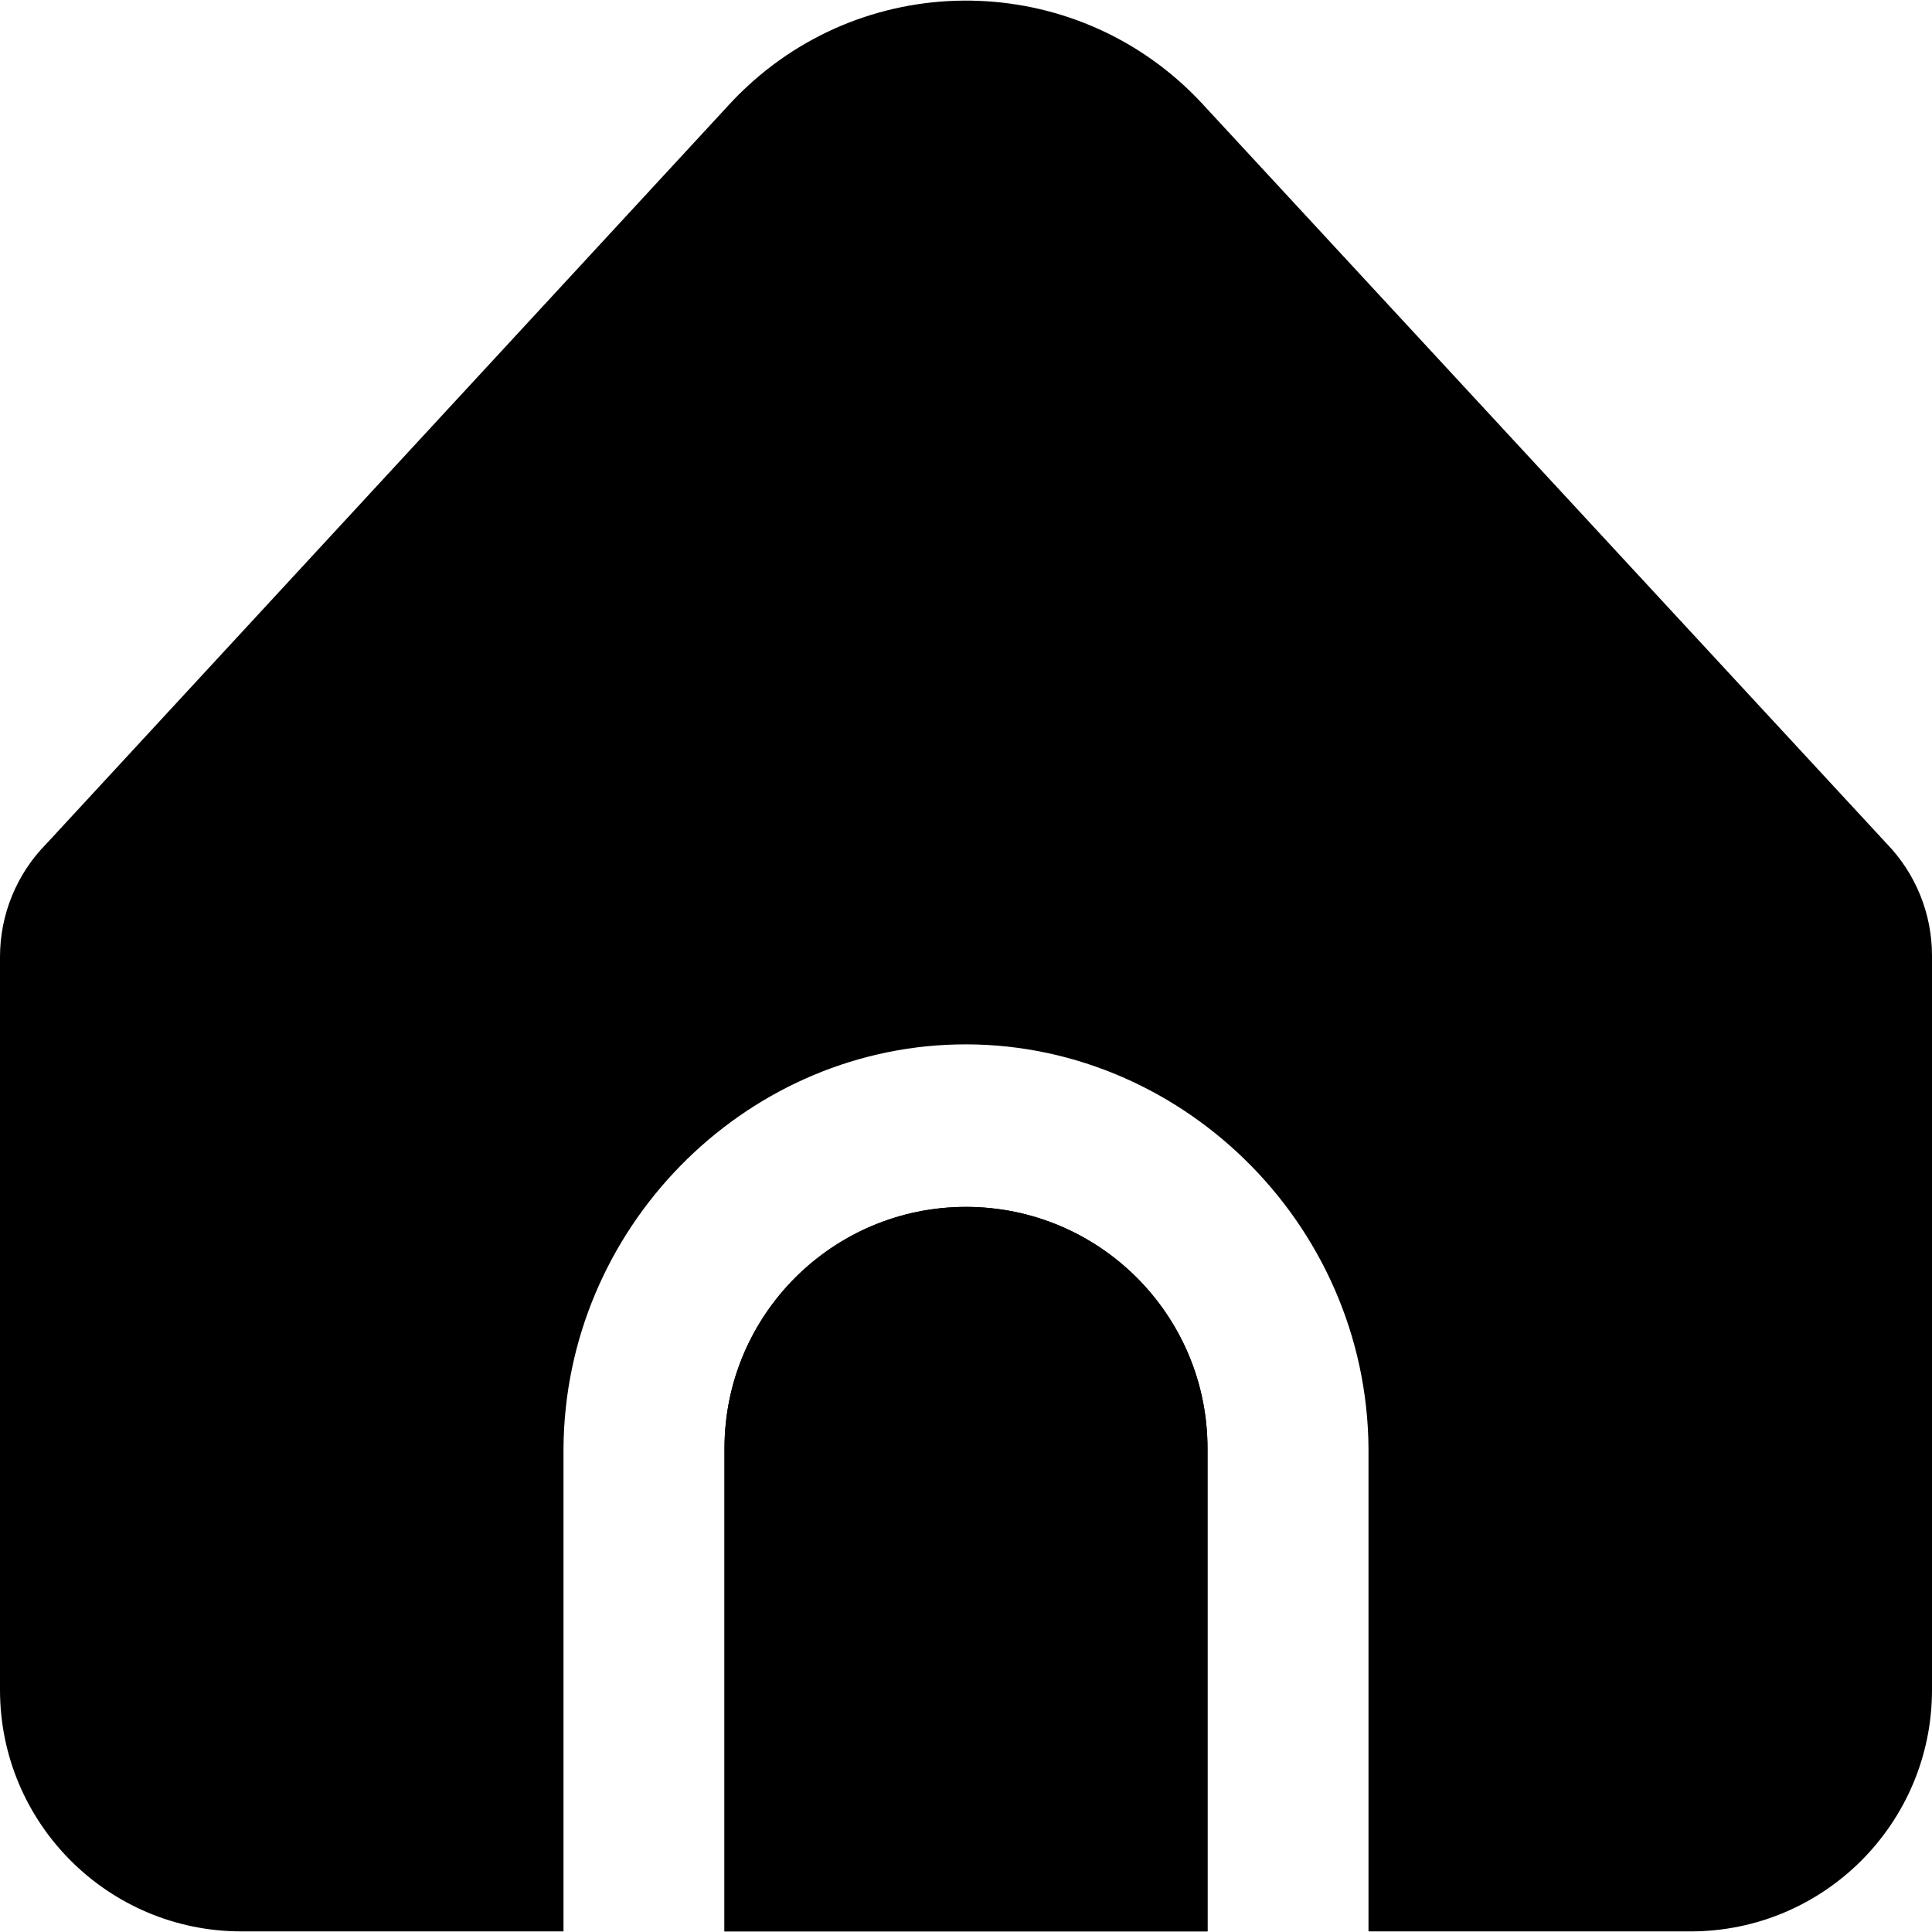
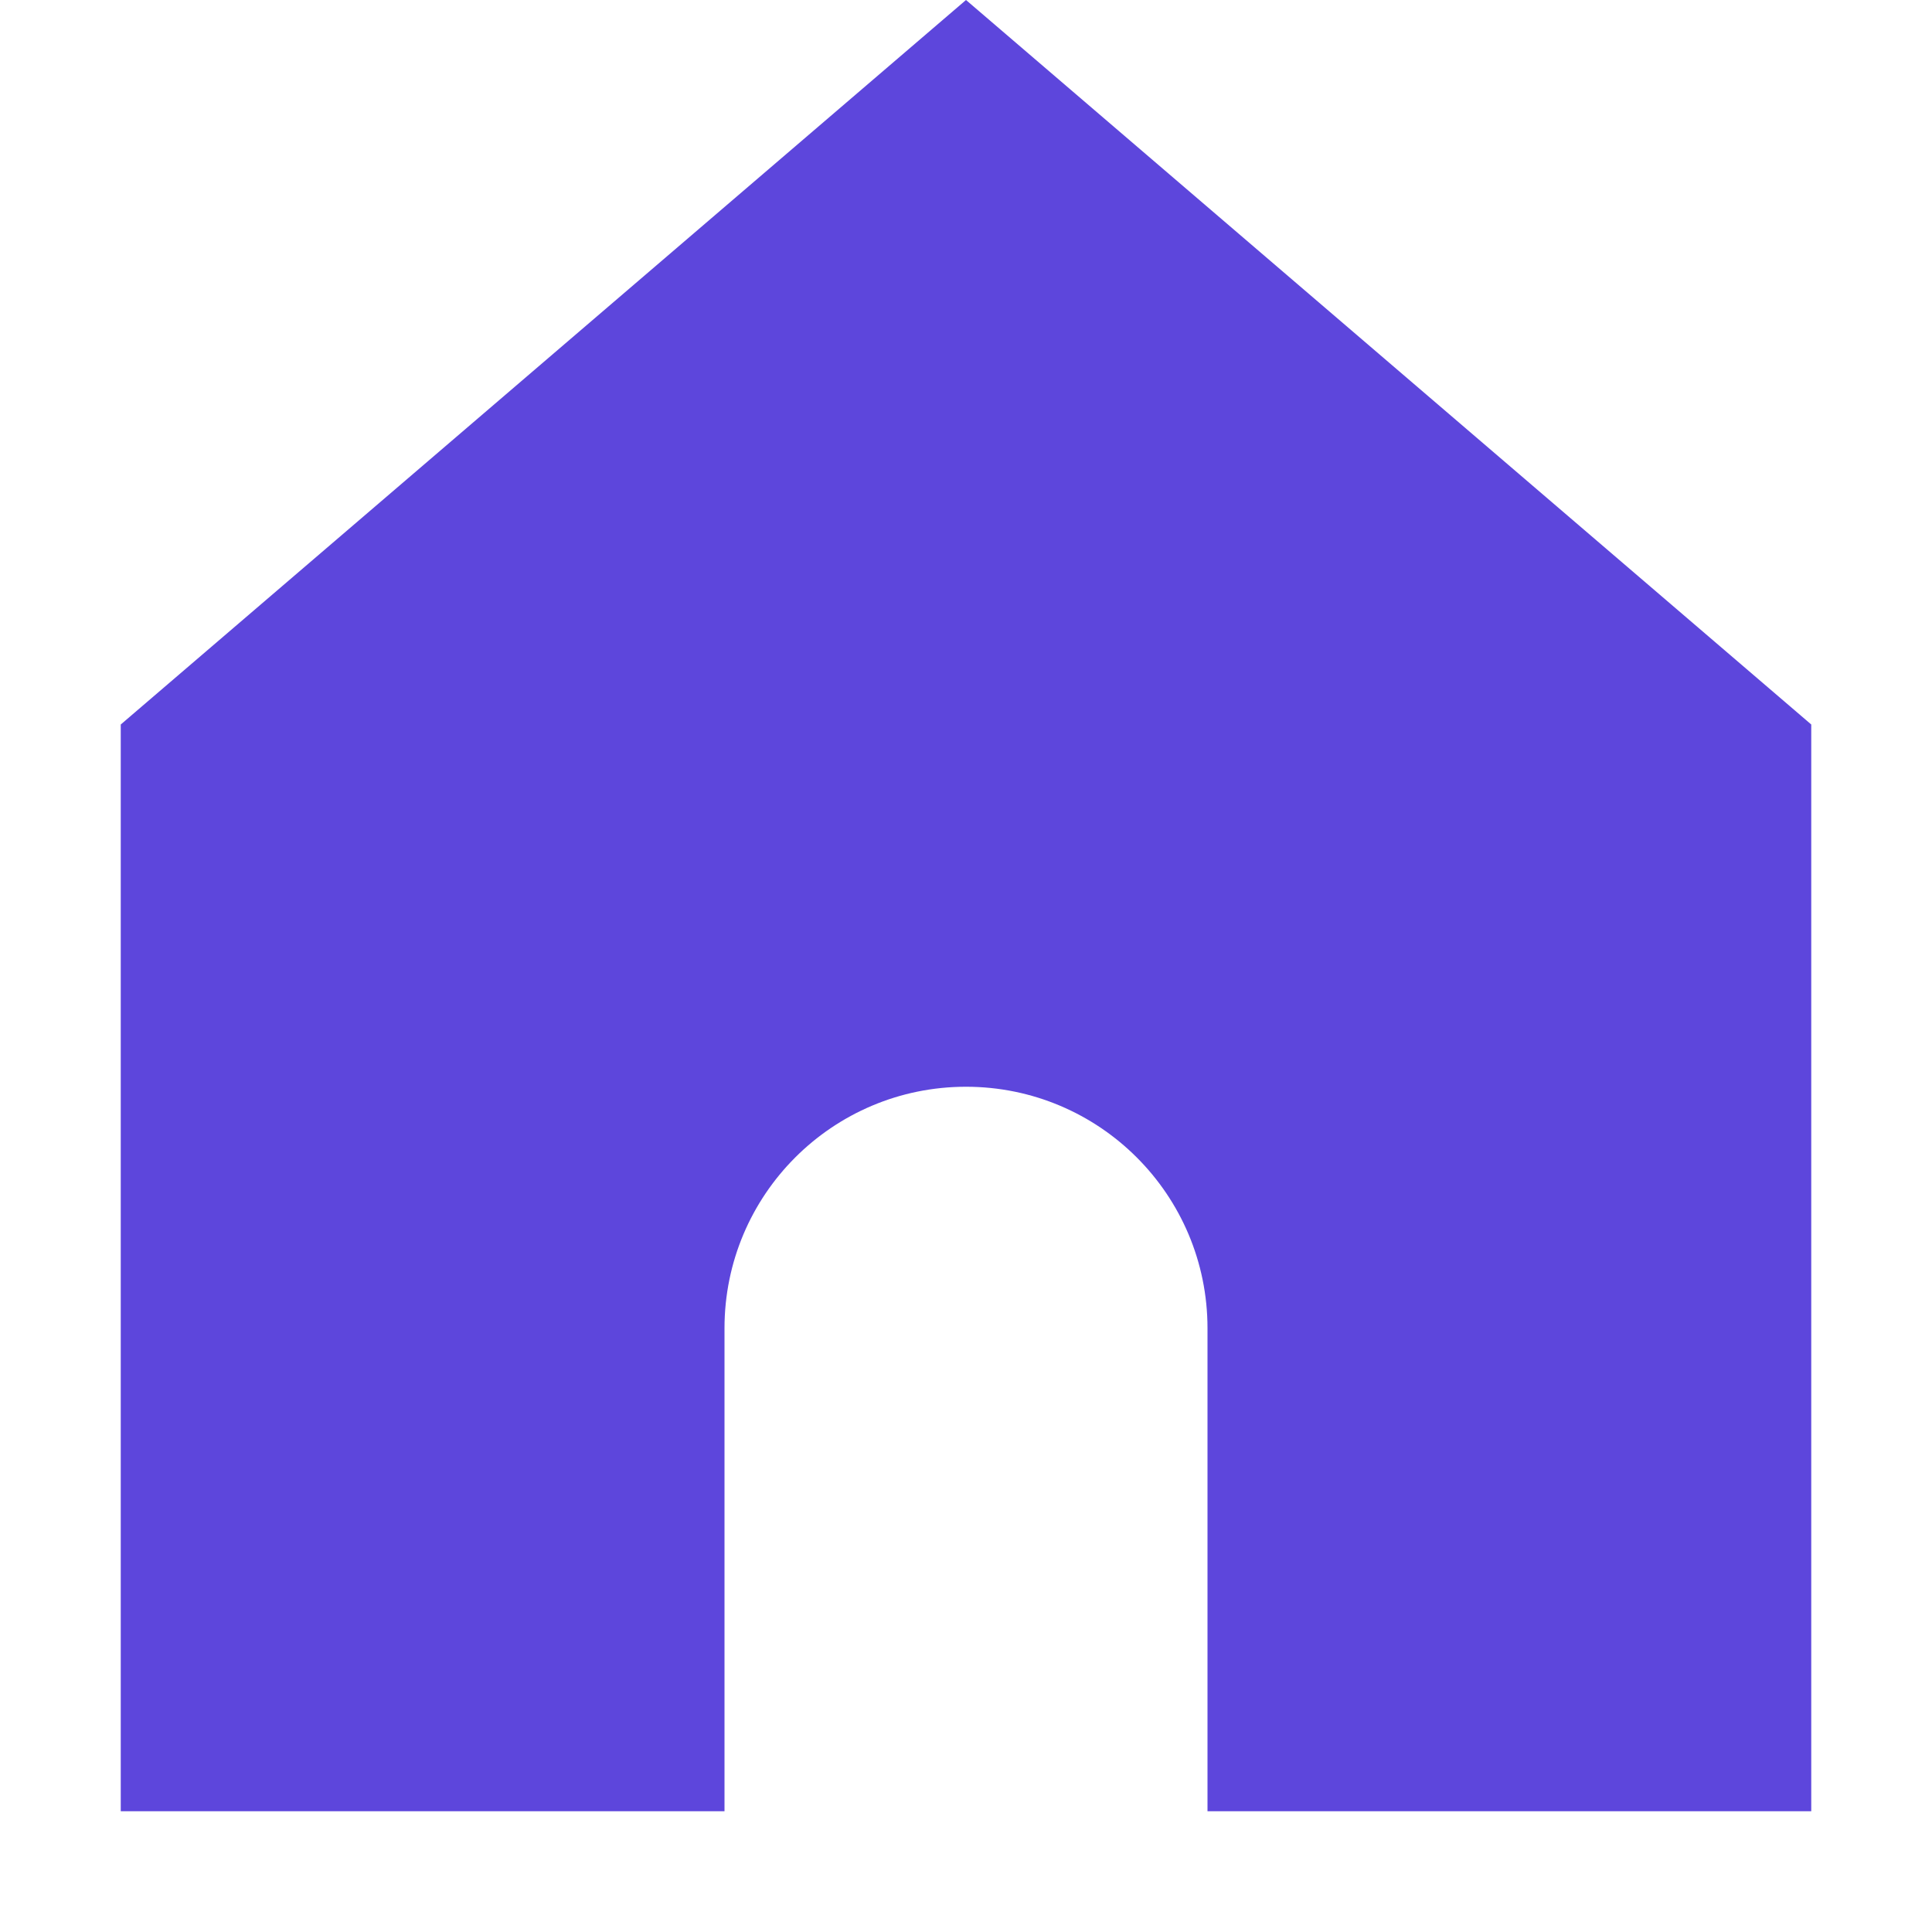
- <svg xmlns="http://www.w3.org/2000/svg" version="1.1" id="Capa_1" x="0px" y="0px" viewBox="0 0 512 512" style="enable-background:new 0 0 512 512;" xml:space="preserve" width="512" height="512">
-   <g>
-     <path d="M256,319.841c-35.346,0-64,28.654-64,64v128h128v-128C320,348.495,291.346,319.841,256,319.841z" />
-     <g>
-       <path d="M362.667,383.841v128H448c35.346,0,64-28.654,64-64V253.26c0.005-11.083-4.302-21.733-12.011-29.696l-181.29-195.99    c-31.988-34.61-85.976-36.735-120.586-4.747c-1.644,1.52-3.228,3.103-4.747,4.747L12.395,223.5    C4.453,231.496-0.003,242.31,0,253.58v194.261c0,35.346,28.654,64,64,64h85.333v-128c0.399-58.172,47.366-105.676,104.073-107.044    C312.01,275.383,362.22,323.696,362.667,383.841z" />
-       <path d="M256,319.841c-35.346,0-64,28.654-64,64v128h128v-128C320,348.495,291.346,319.841,256,319.841z" />
-     </g>
+ <svg xmlns="http://www.w3.org/2000/svg" width="800px" height="800px" viewBox="0 0 16.00 16.00" fill="none" stroke="">
+   <g id="SVGRepo_bgCarrier" stroke-width="0" />
+   <g id="SVGRepo_tracerCarrier" stroke-linecap="round" stroke-linejoin="round" />
+   <g id="SVGRepo_iconCarrier">
+     <path d="M1 6V15H6V11C6 9.895 6.895 9 8 9C9.105 9 10 9.895 10 11V15H15V6L8 0L1 6Z" fill="#5d46dc" />
  </g>
</svg>
